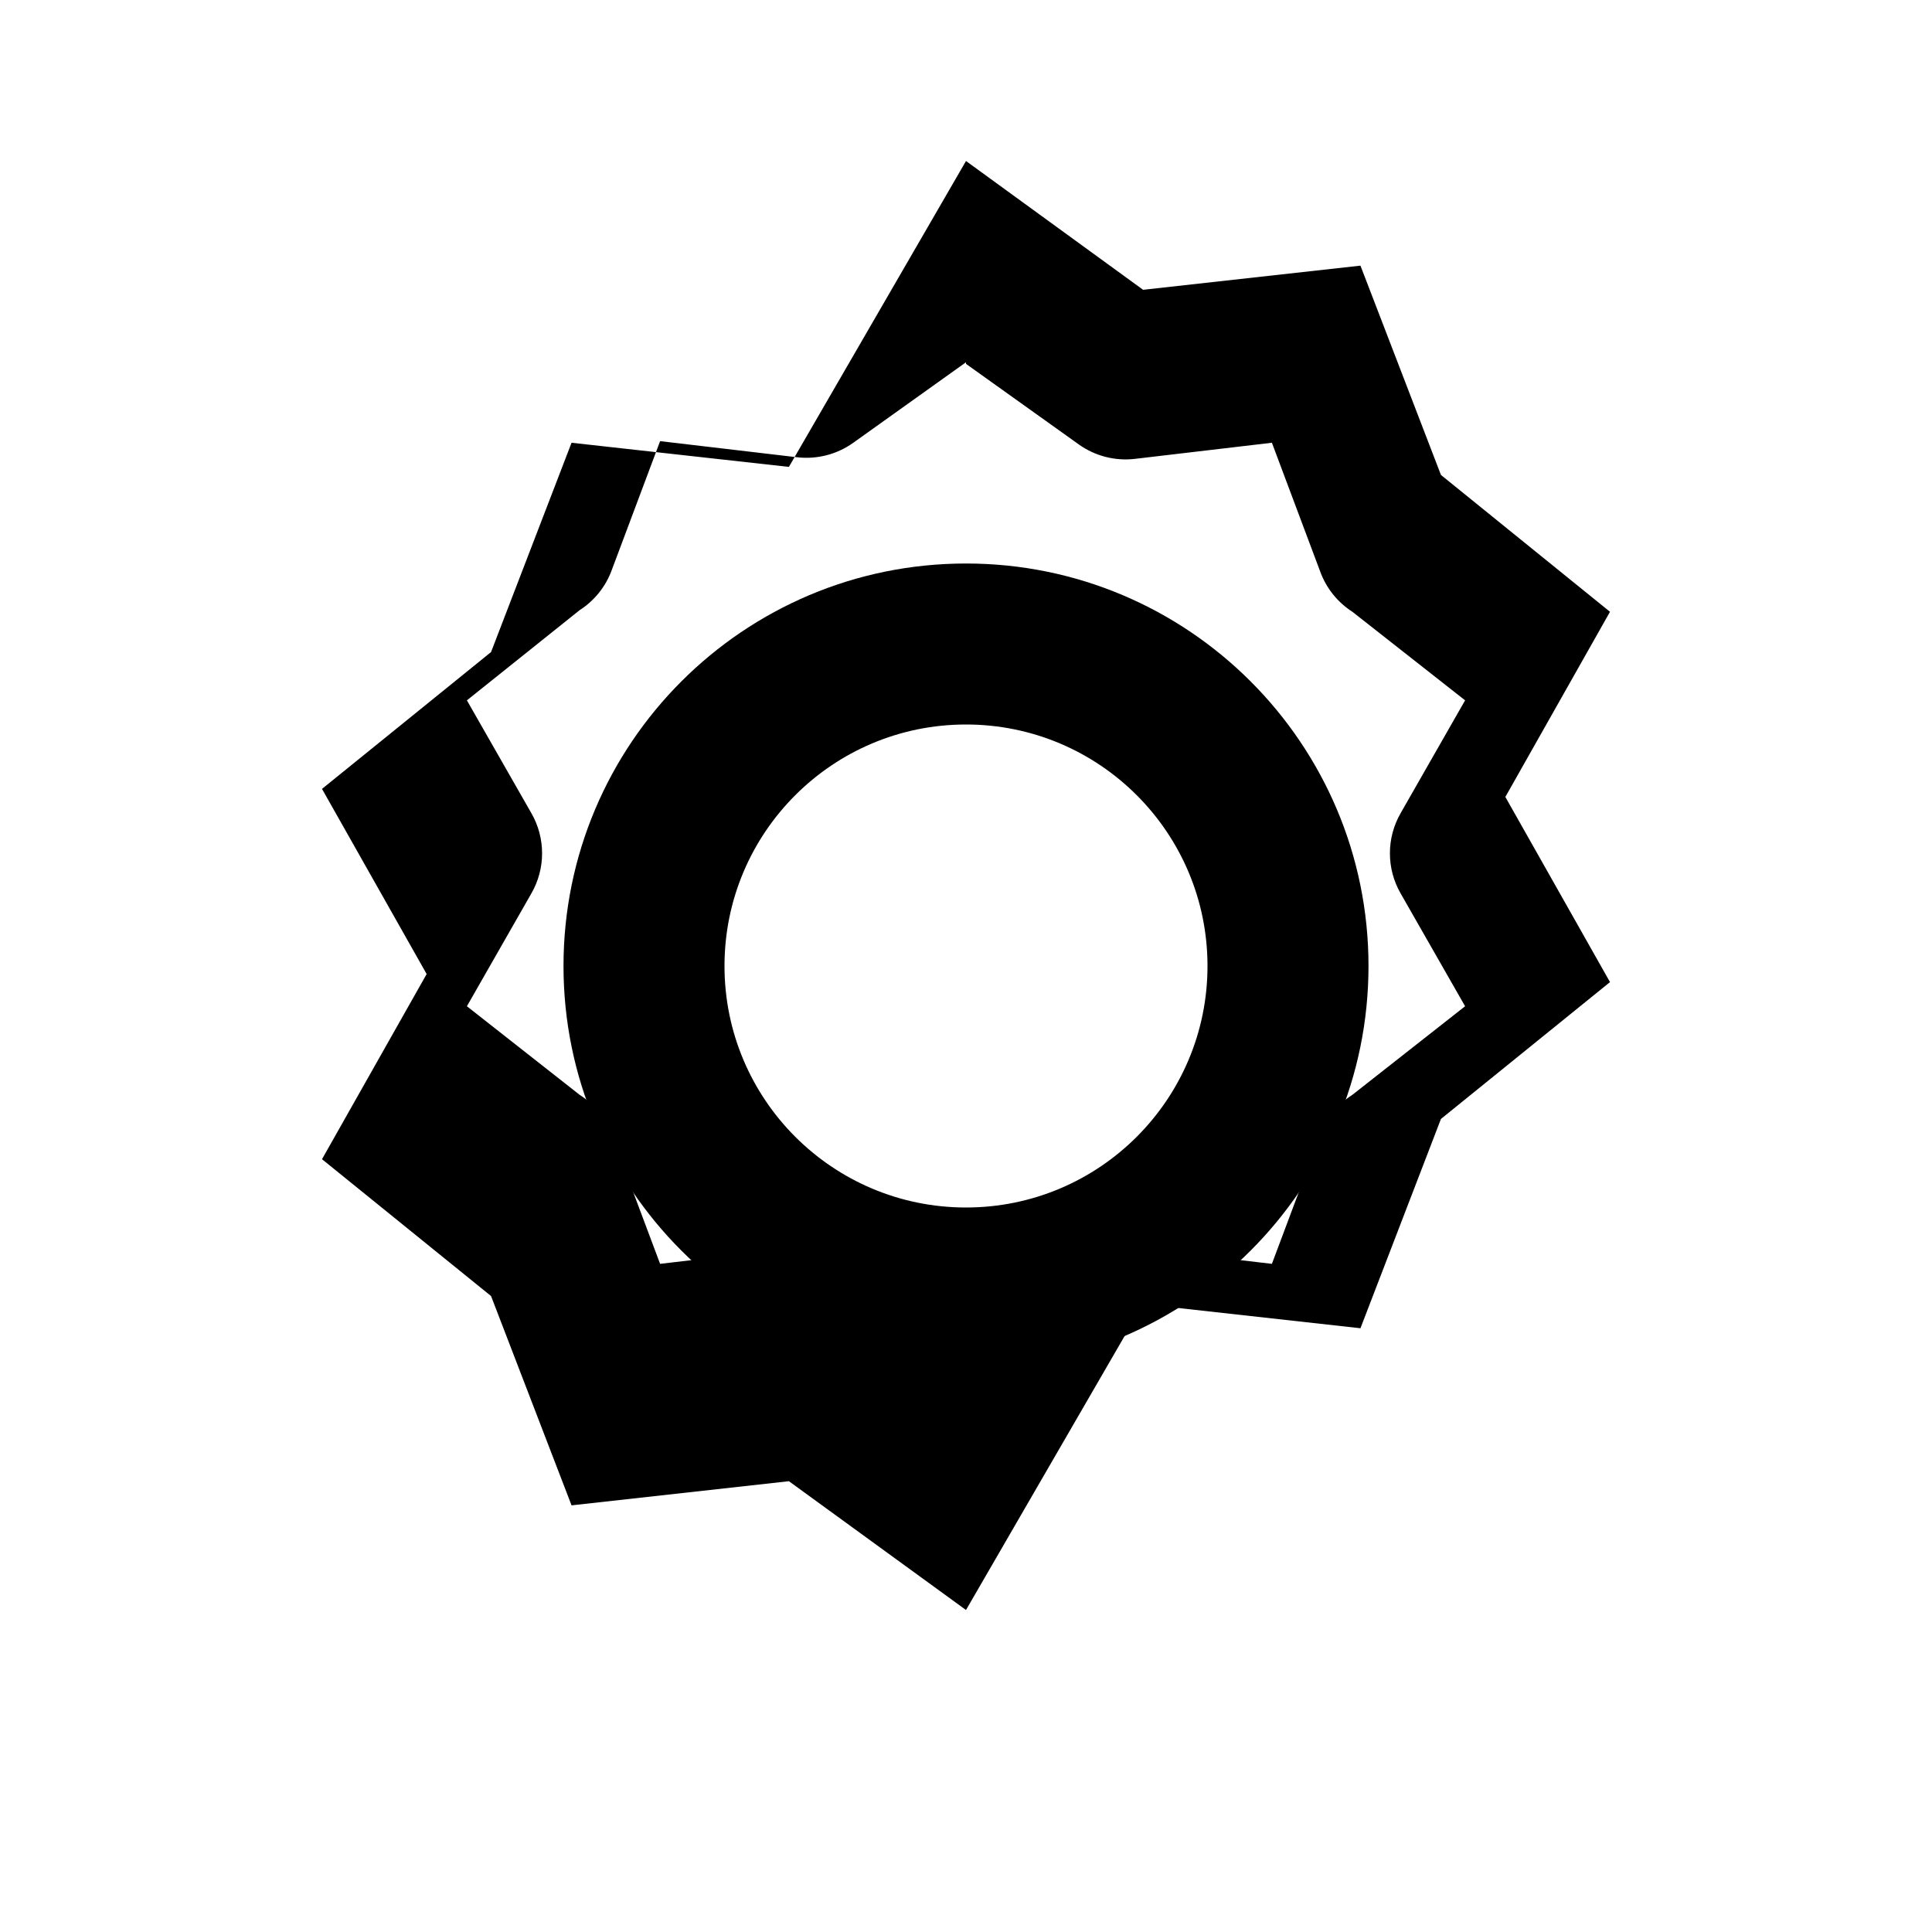
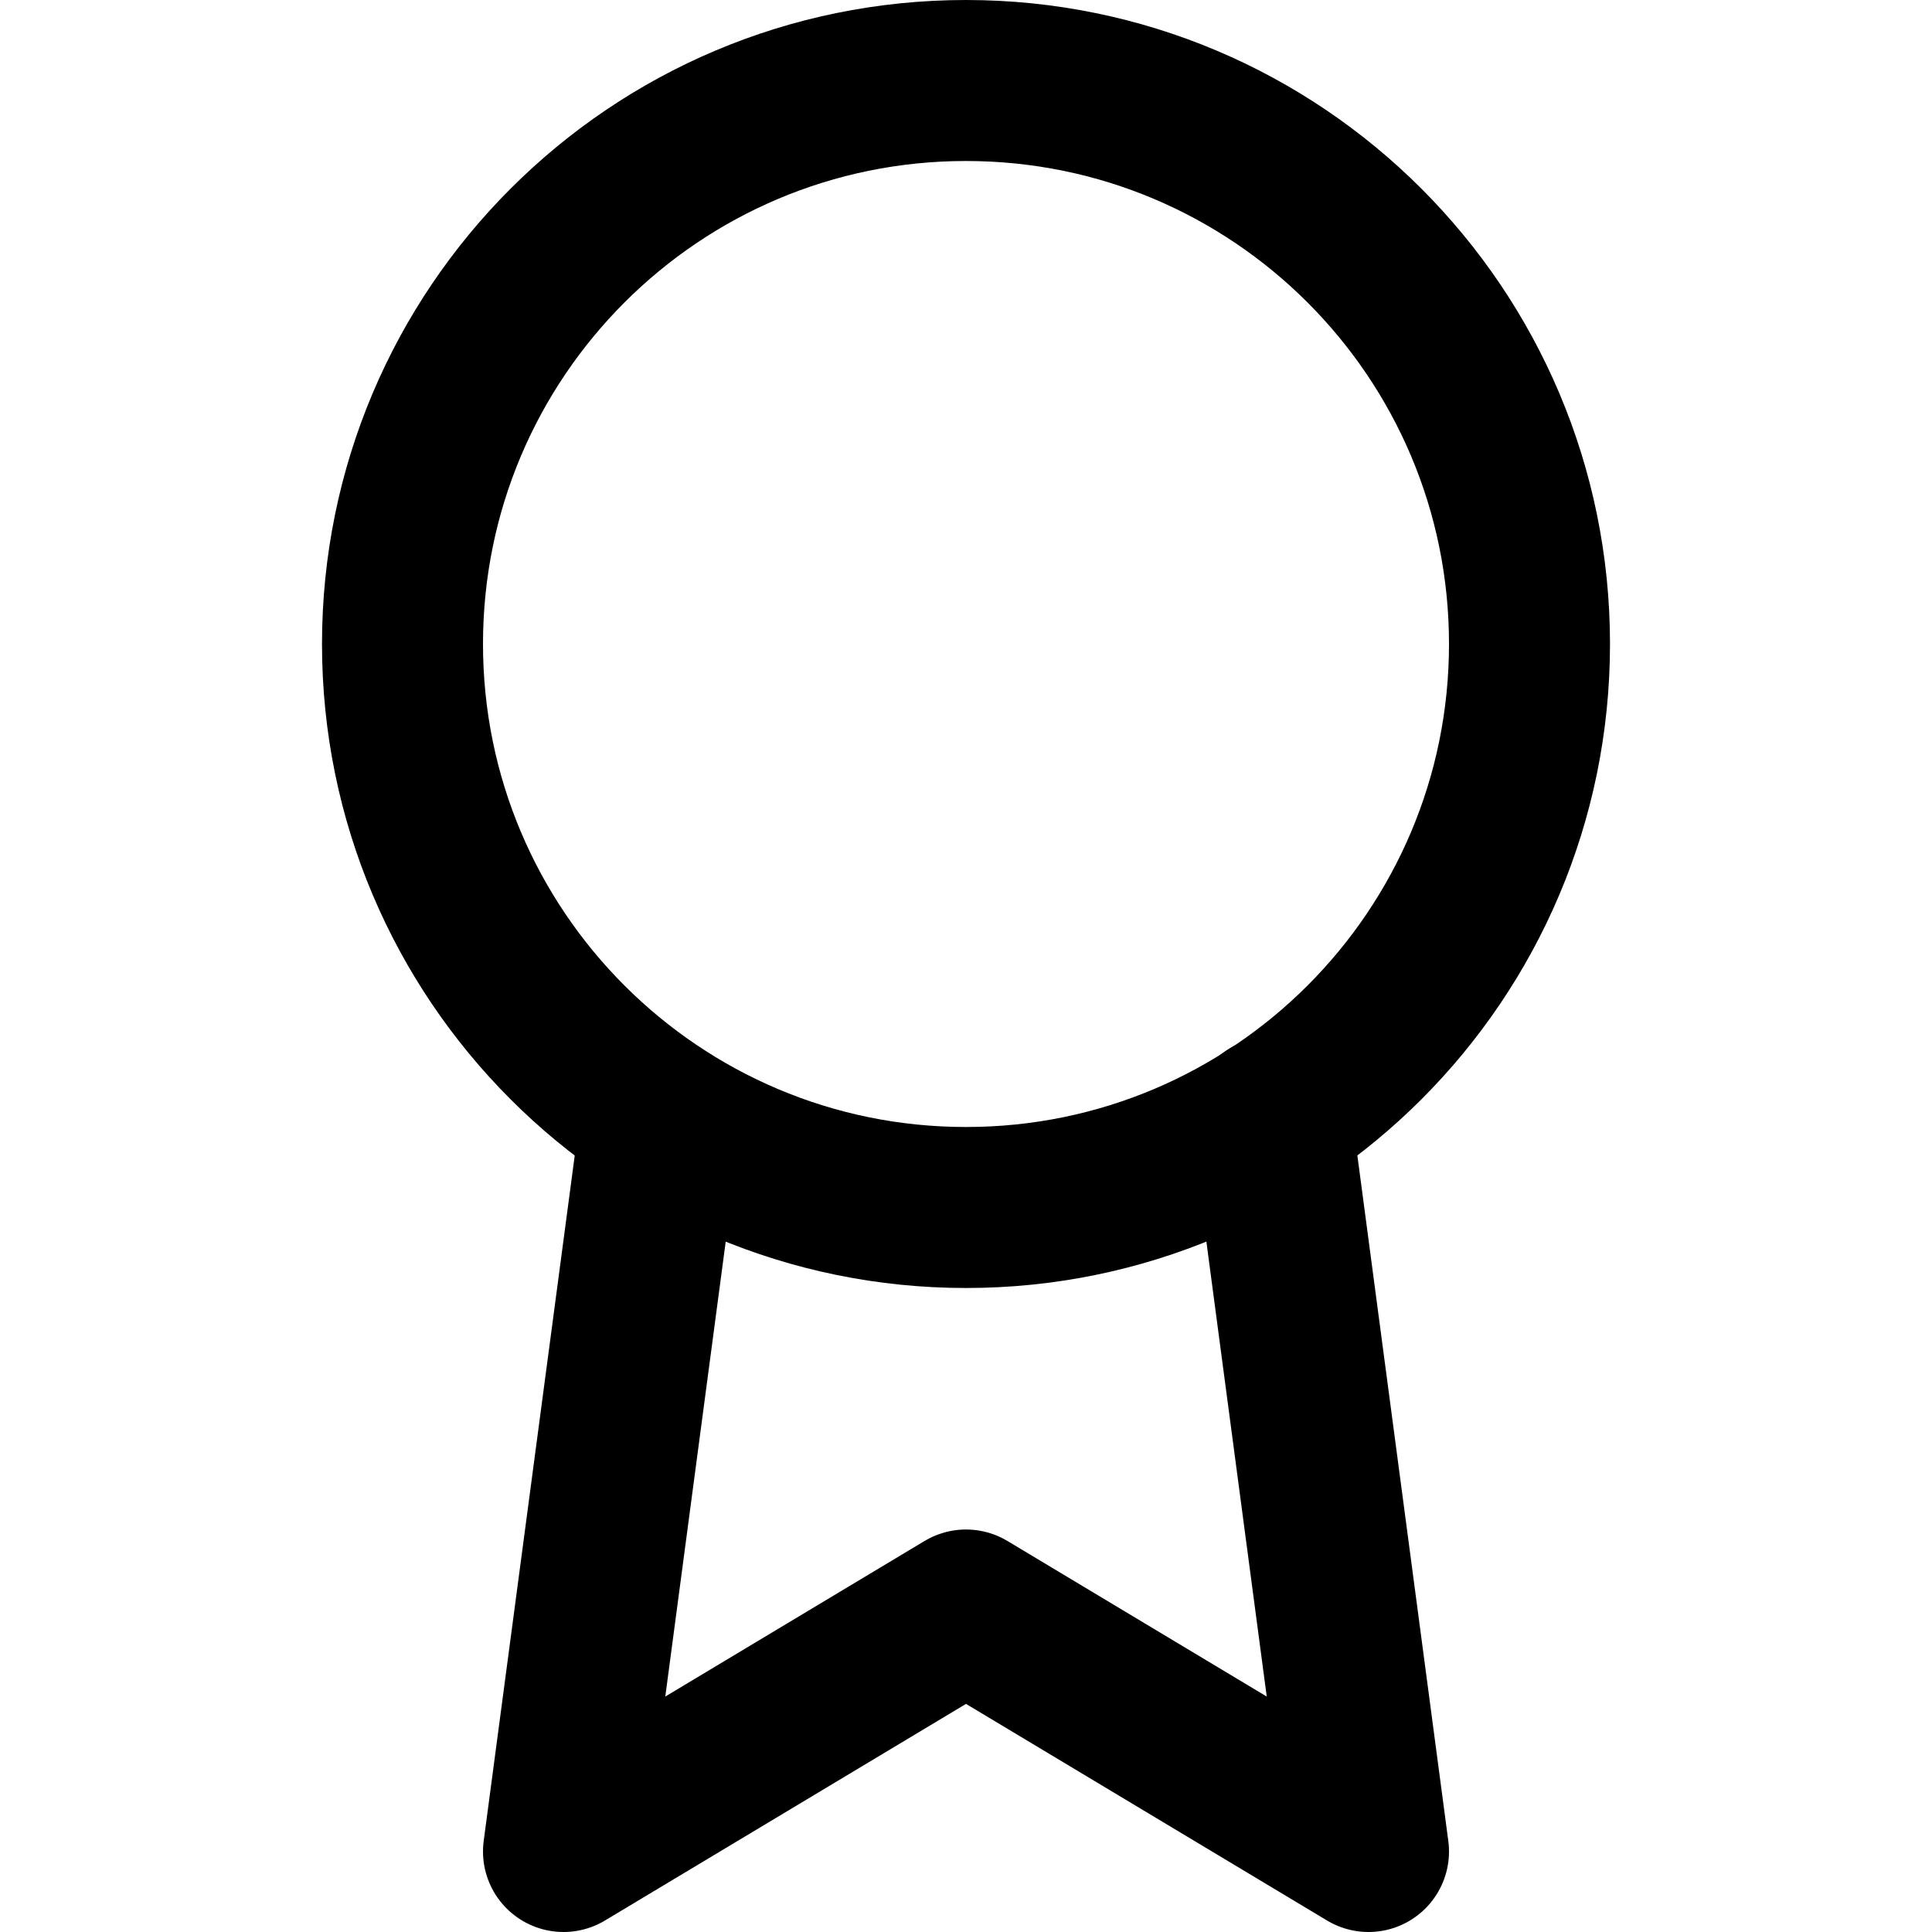
<svg xmlns="http://www.w3.org/2000/svg" viewBox="0 0 24 24" aria-hidden="true">
-   <path fill="currentColor" d="M12 2l2.2 1.6 2.7-.3 1 2.6 2.1 1.7-1.3 2.3 1.3 2.3-2.1 1.7-1 2.6-2.7-.3L12 20l-2.2-1.6-2.7.3-1-2.6-2.1-1.7 1.3-2.3-1.3-2.3 2.1-1.7 1-2.6 2.7.3L12 2Zm0 2.5-1.4 1a1 1 0 0 1-.7.18l-1.7-.2-.6 1.6a1 1 0 0 1-.4.5L5.8 8.7l.8 1.4a1 1 0 0 1 0 1l-.8 1.4 1.4 1.1a1 1 0 0 1 .4.5l.6 1.6 1.7-.2a1 1 0 0 1 .7.18l1.4 1 1.4-1a1 1 0 0 1 .7-.18l1.7.2.6-1.6a1 1 0 0 1 .4-.5l1.4-1.1-.8-1.4a1 1 0 0 1 0-1l.8-1.4-1.4-1.1a1 1 0 0 1-.4-.5l-.6-1.6-1.7.2a1 1 0 0 1-.7-.18l-1.4-1Z" />
-   <path fill="currentColor" d="M12 7a5 5 0 1 1 0 10 5 5 0 0 1 0-10Zm0 2a3 3 0 1 0 0 6 3 3 0 0 0 0-6Z" />
+   <circle cx="12" cy="8" r="7" fill="none" stroke="currentColor" stroke-width="2" stroke-linecap="round" stroke-linejoin="round" />
+   <polyline points="8.21 13.89 7 23 12 20 17 23 15.79 13.88" fill="none" stroke="currentColor" stroke-width="2" stroke-linecap="round" stroke-linejoin="round" />
</svg>
